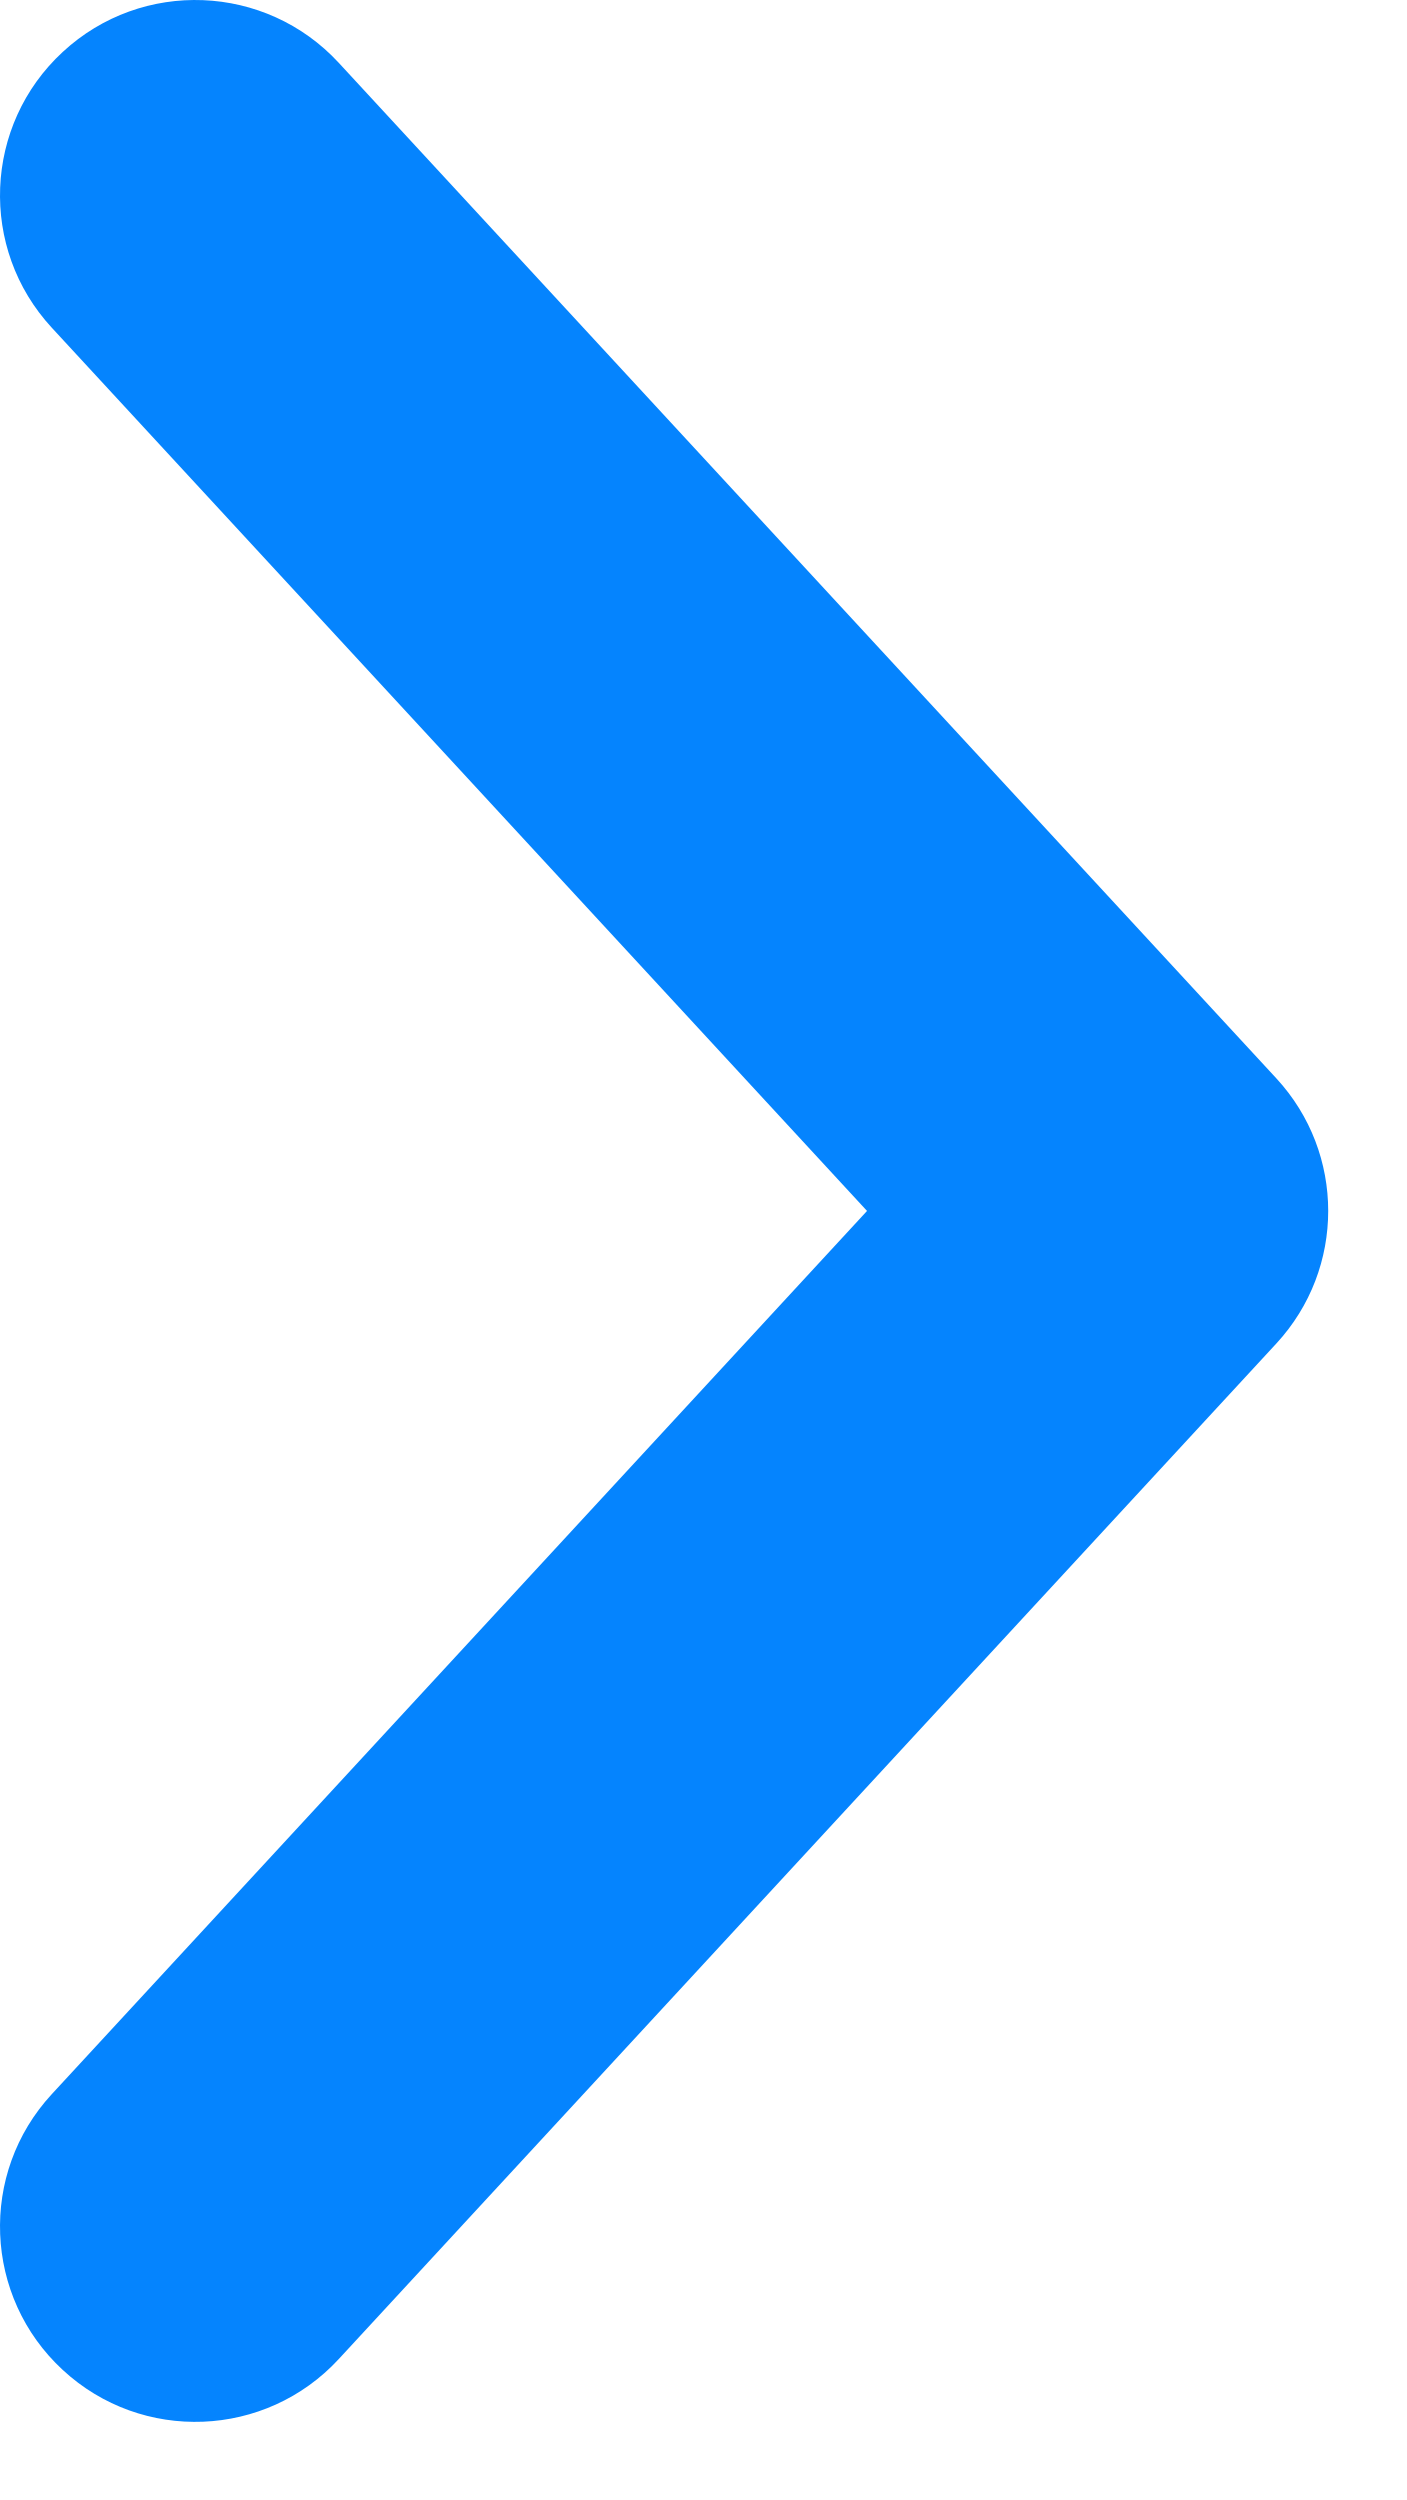
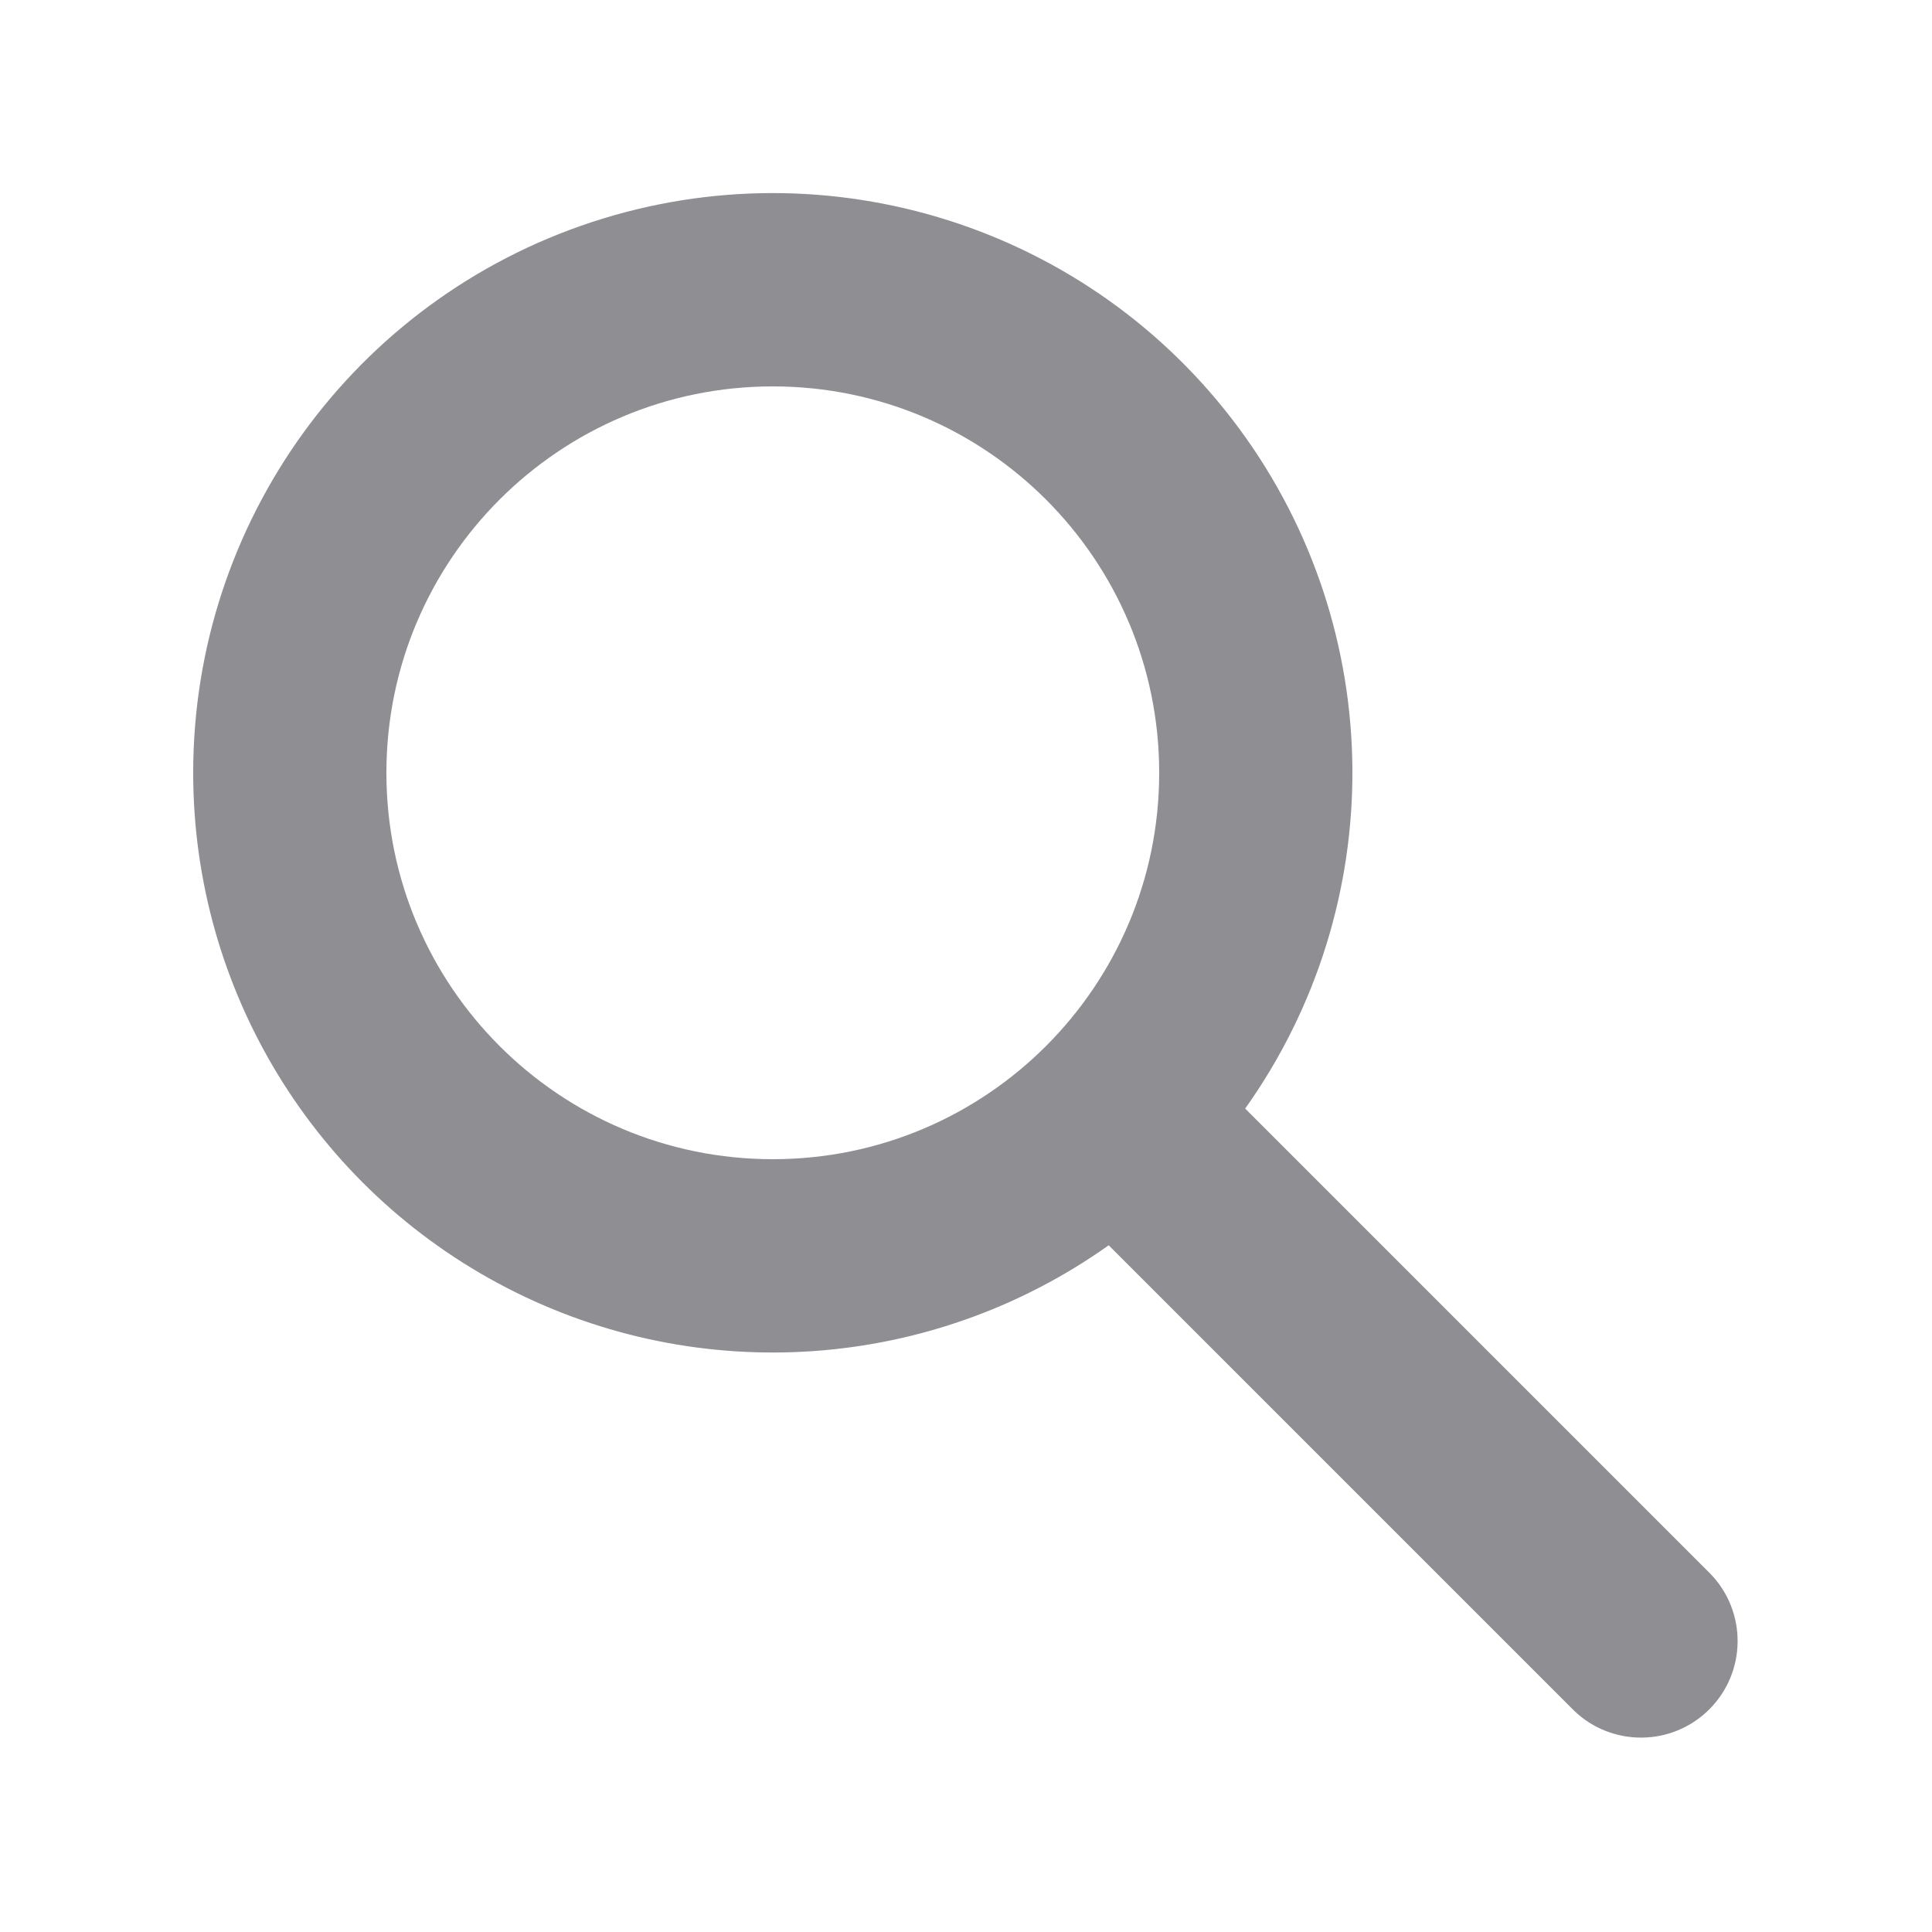
- <svg xmlns="http://www.w3.org/2000/svg" width="9" height="16" viewBox="0 0 9 16" fill="none">
-   <path d="M0.332 13.402C-0.137 13.909 -0.105 14.7 0.402 15.168C0.909 15.637 1.7 15.605 2.168 15.098L8.169 8.598C8.611 8.119 8.611 7.381 8.169 6.902L2.168 0.402C1.7 -0.105 0.909 -0.137 0.402 0.332C-0.105 0.8 -0.137 1.591 0.332 2.098L5.549 7.75L0.332 13.402Z" fill="#0584FE" />
+ <svg xmlns="http://www.w3.org/2000/svg" class="h-5 w-5" viewBox="0 0 20 20" fill="currentColor">
+   <path fill-rule="evenodd" style="fill: #8E8E93" d="M8 4a4 4 0 100 8 4 4 0 000-8zM2 8a6 6 0 1110.89 3.476l4.817 4.817a1 1 0 01-1.414 1.414l-4.816-4.816A6 6 0 012 8z" clip-rule="evenodd" />
</svg>
